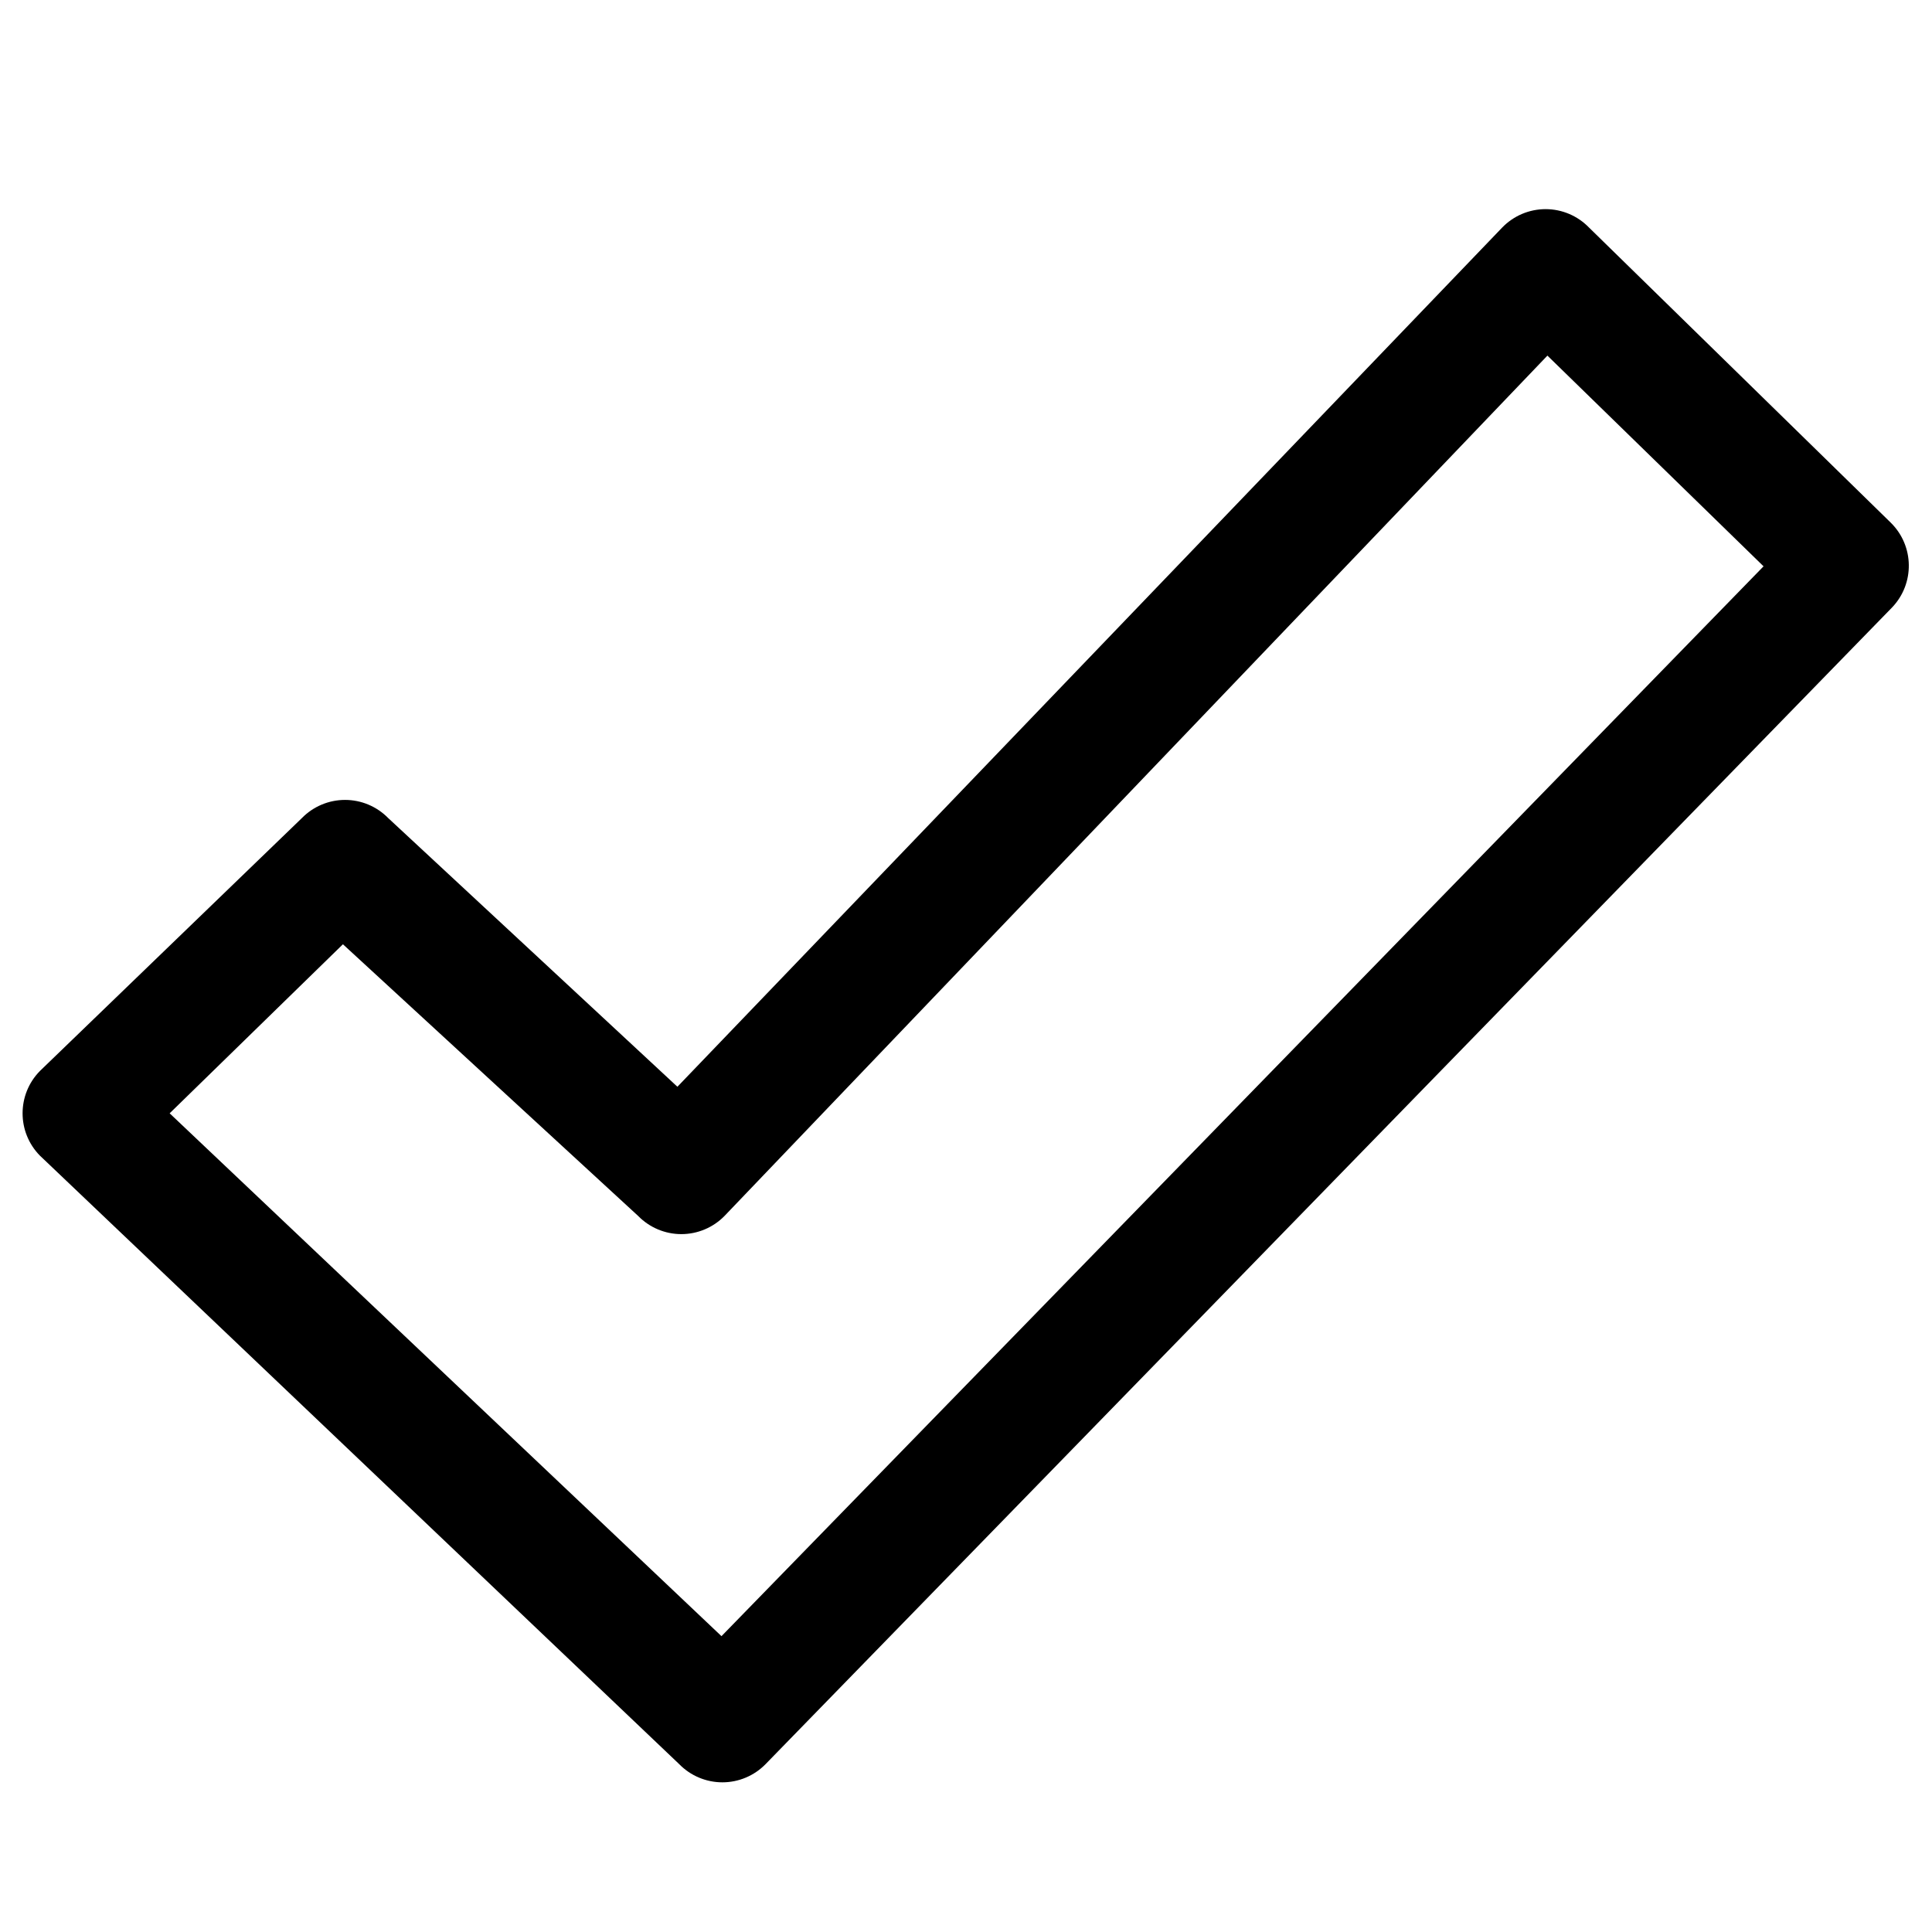
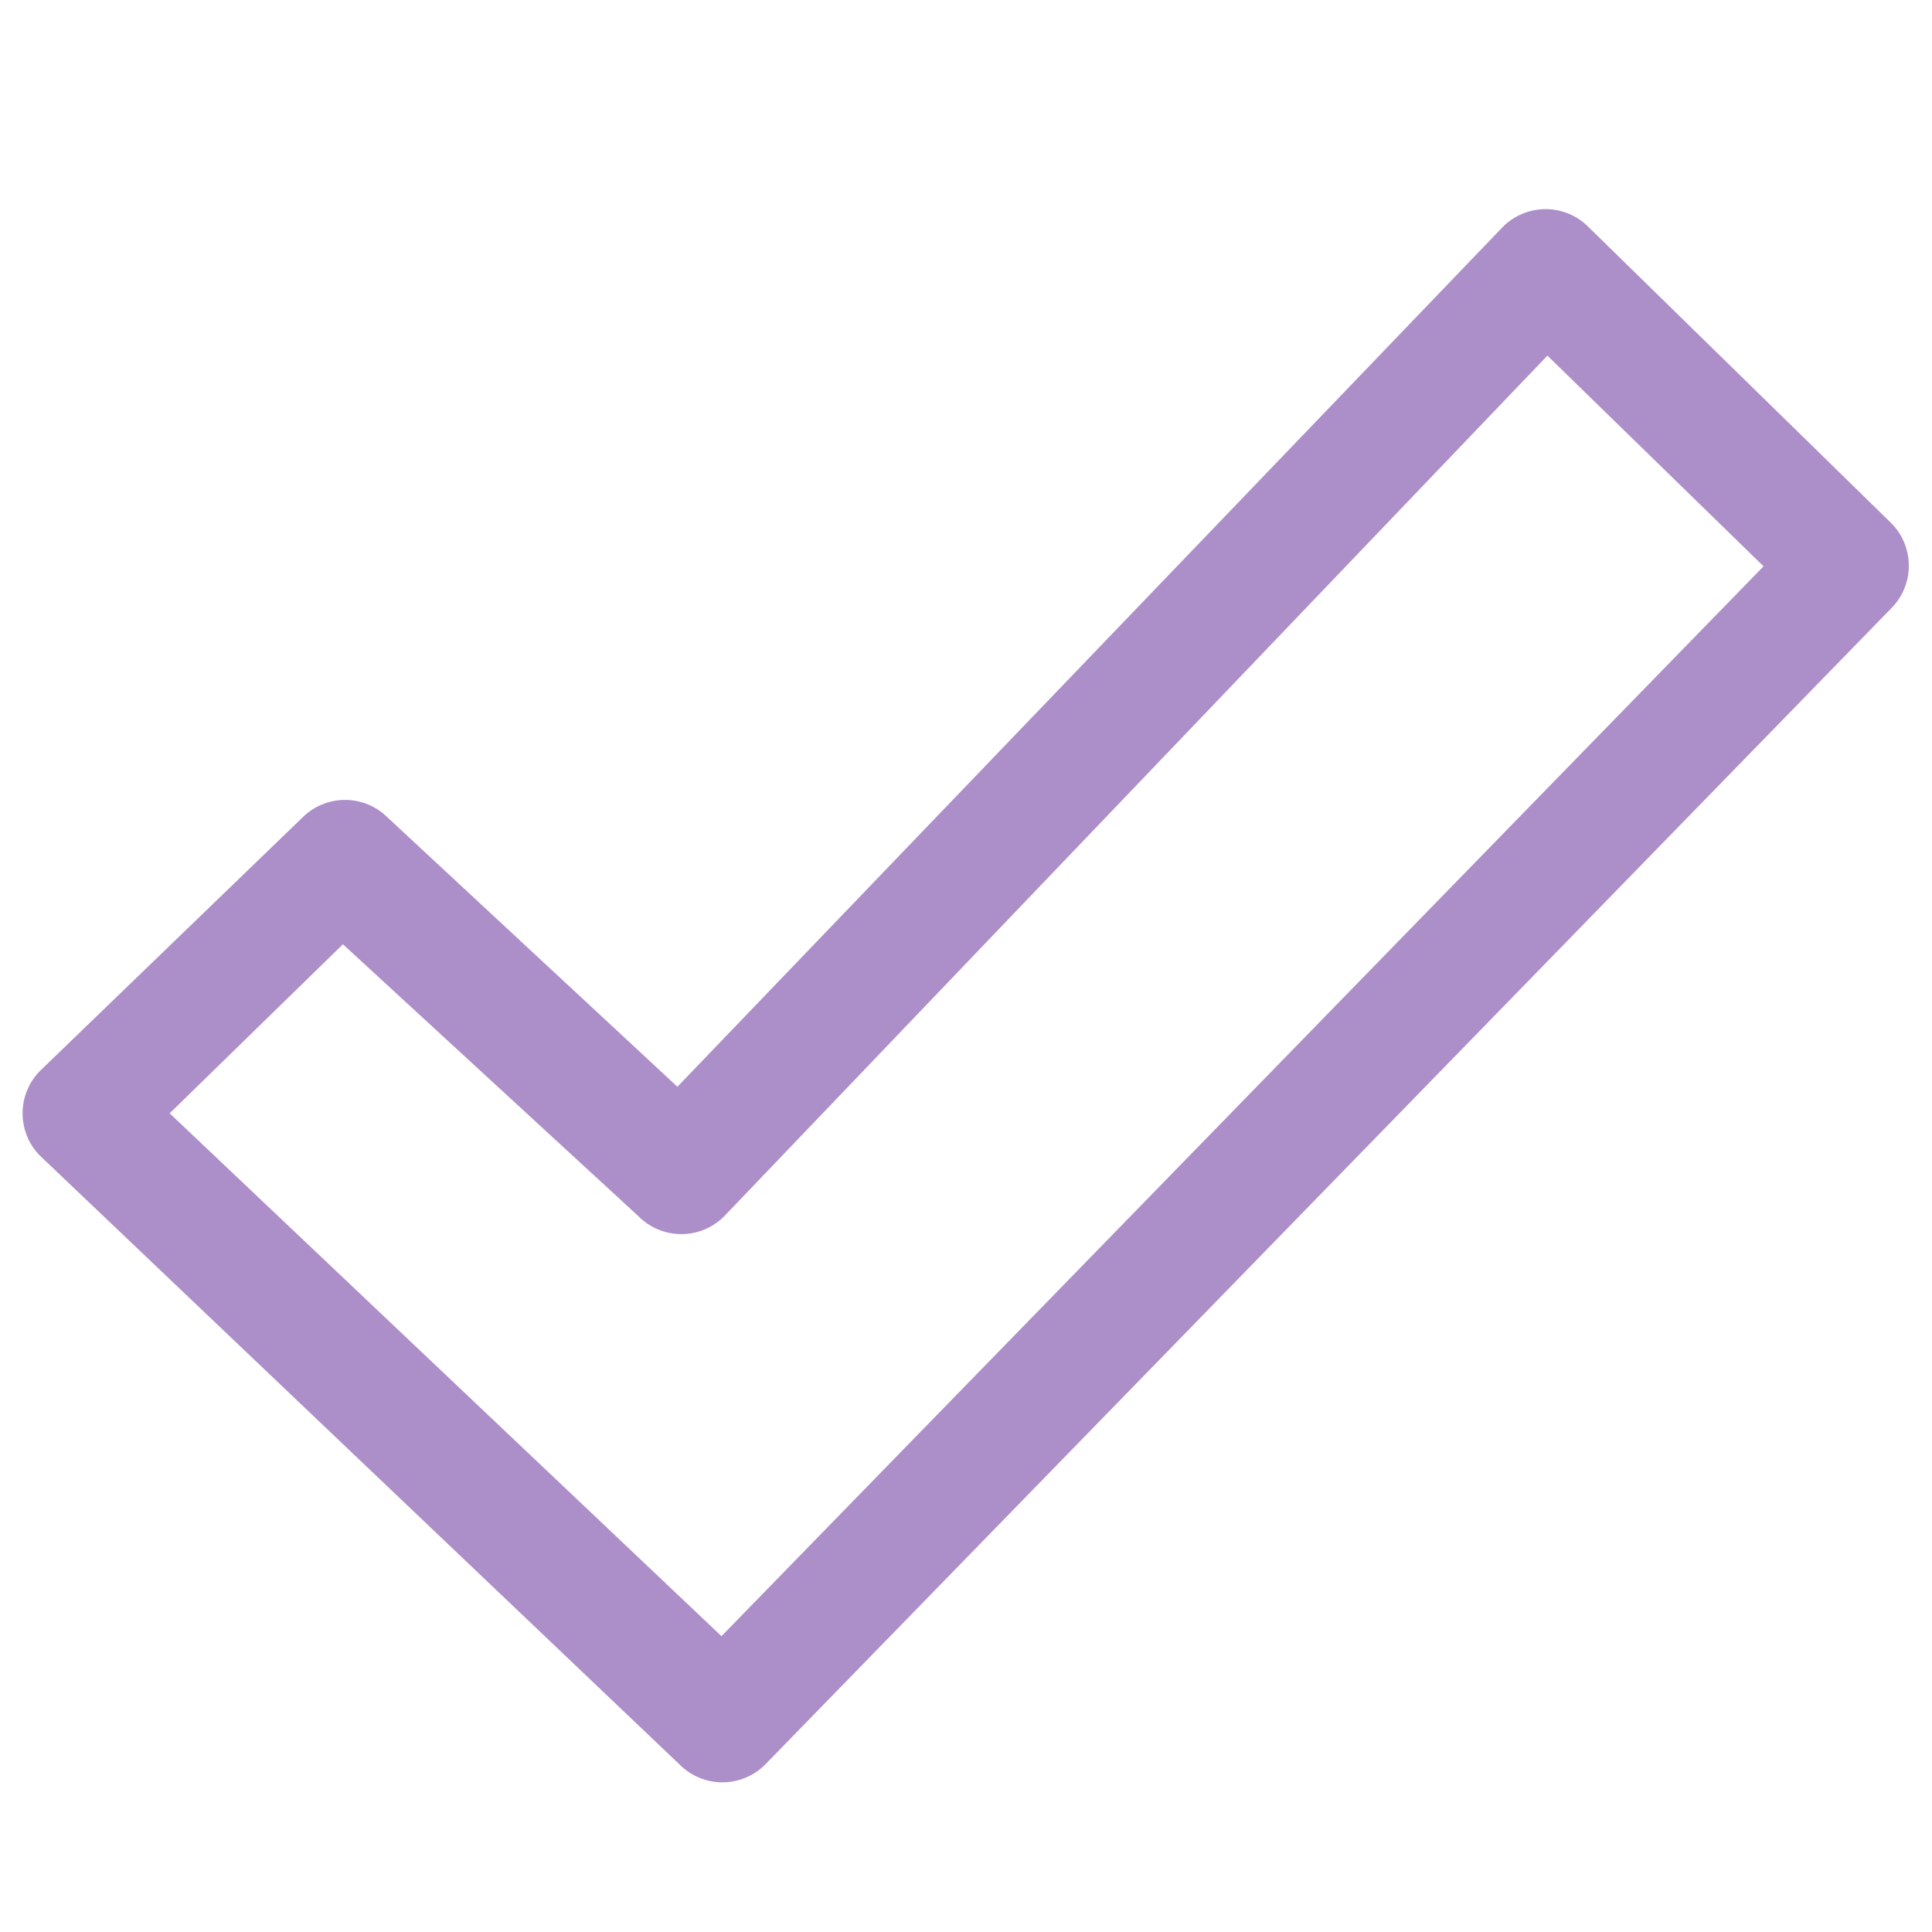
- <svg xmlns="http://www.w3.org/2000/svg" id="Layer_1" data-name="Layer 1" viewBox="0 0 32 32">
+ <svg xmlns="http://www.w3.org/2000/svg" id="Layer_1" data-name="Layer 1" viewBox="0 0 32 32" fill="#AC8EC9">
  <defs>
    <style>.cls-1{fill-rule:evenodd;}</style>
  </defs>
  <path class="cls-1" d="M31.34,10.06L12.68,29.22a1,1,0,0,1-1.43,0L0.66,19.14a1,1,0,0,1,0-1.4L5,13.55a1,1,0,0,1,1.43,0L11.22,18,24.88,3.77a1,1,0,0,1,1.44,0l5,4.89A1,1,0,0,1,31.34,10.06ZM25.63,5.89L12,20.14a1,1,0,0,1-1.43,0L5.68,15.64,2.81,18.44l9.14,8.66L29.21,9.38Z" />
</svg>
